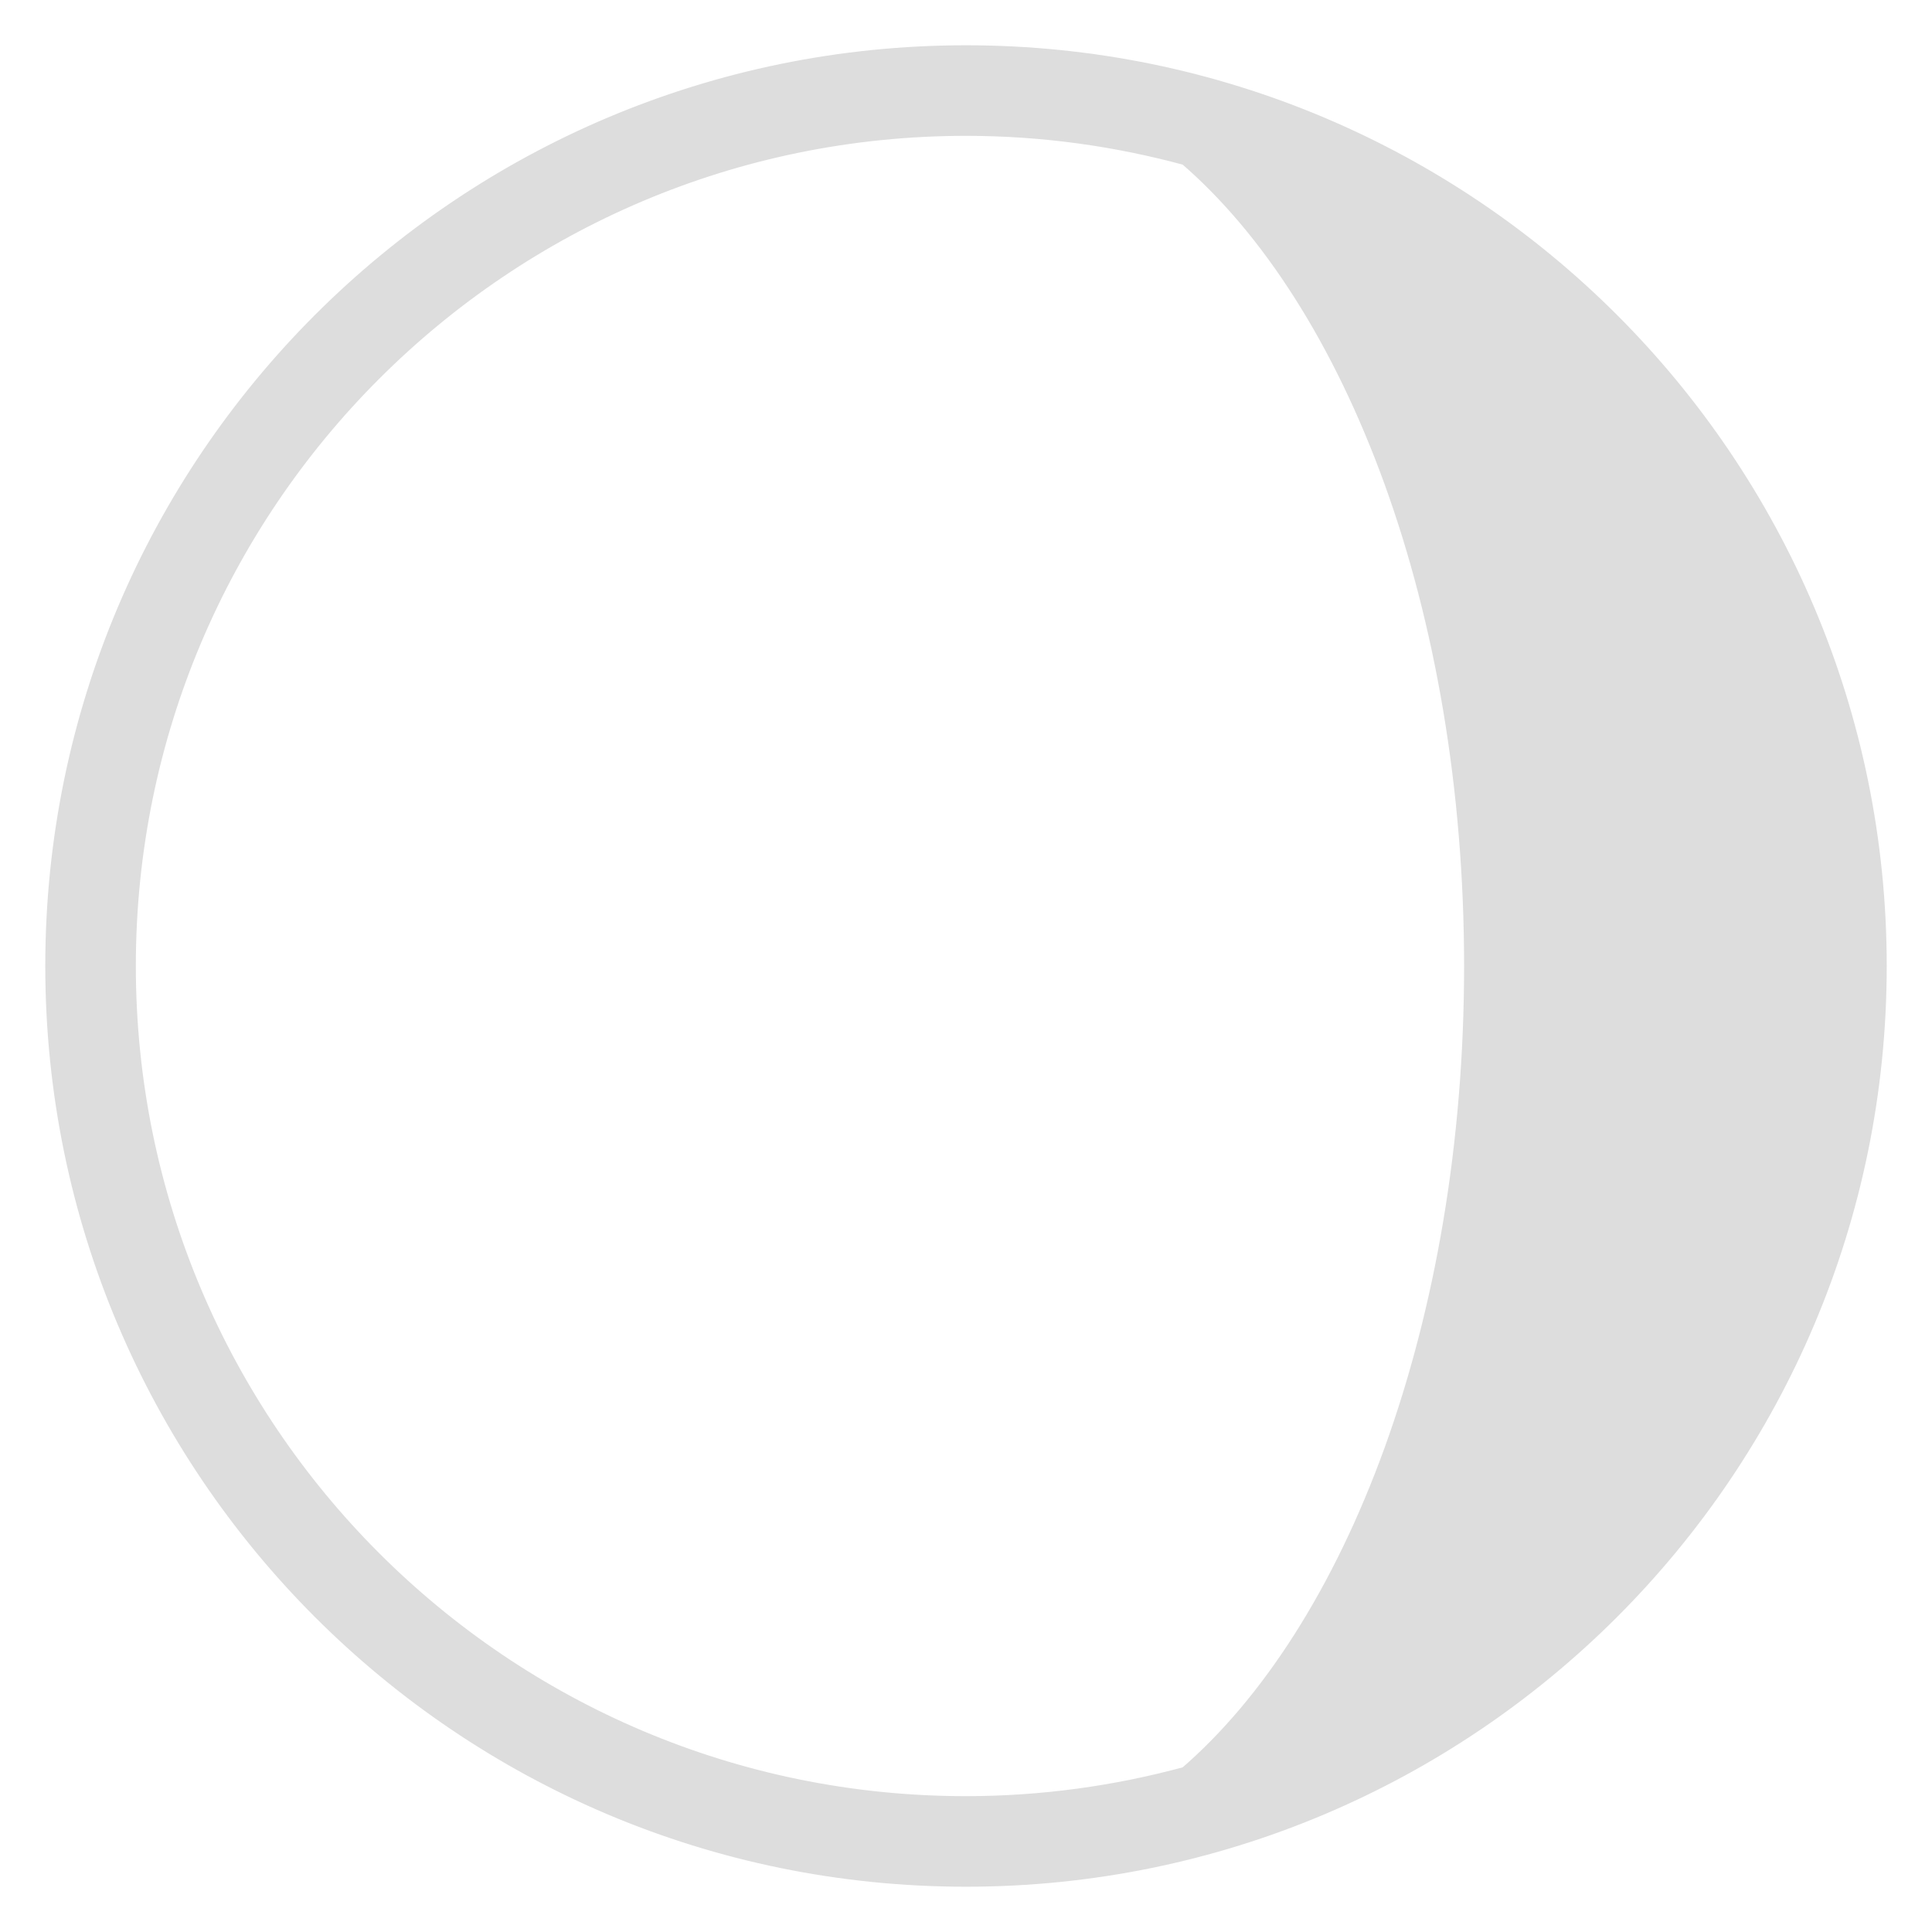
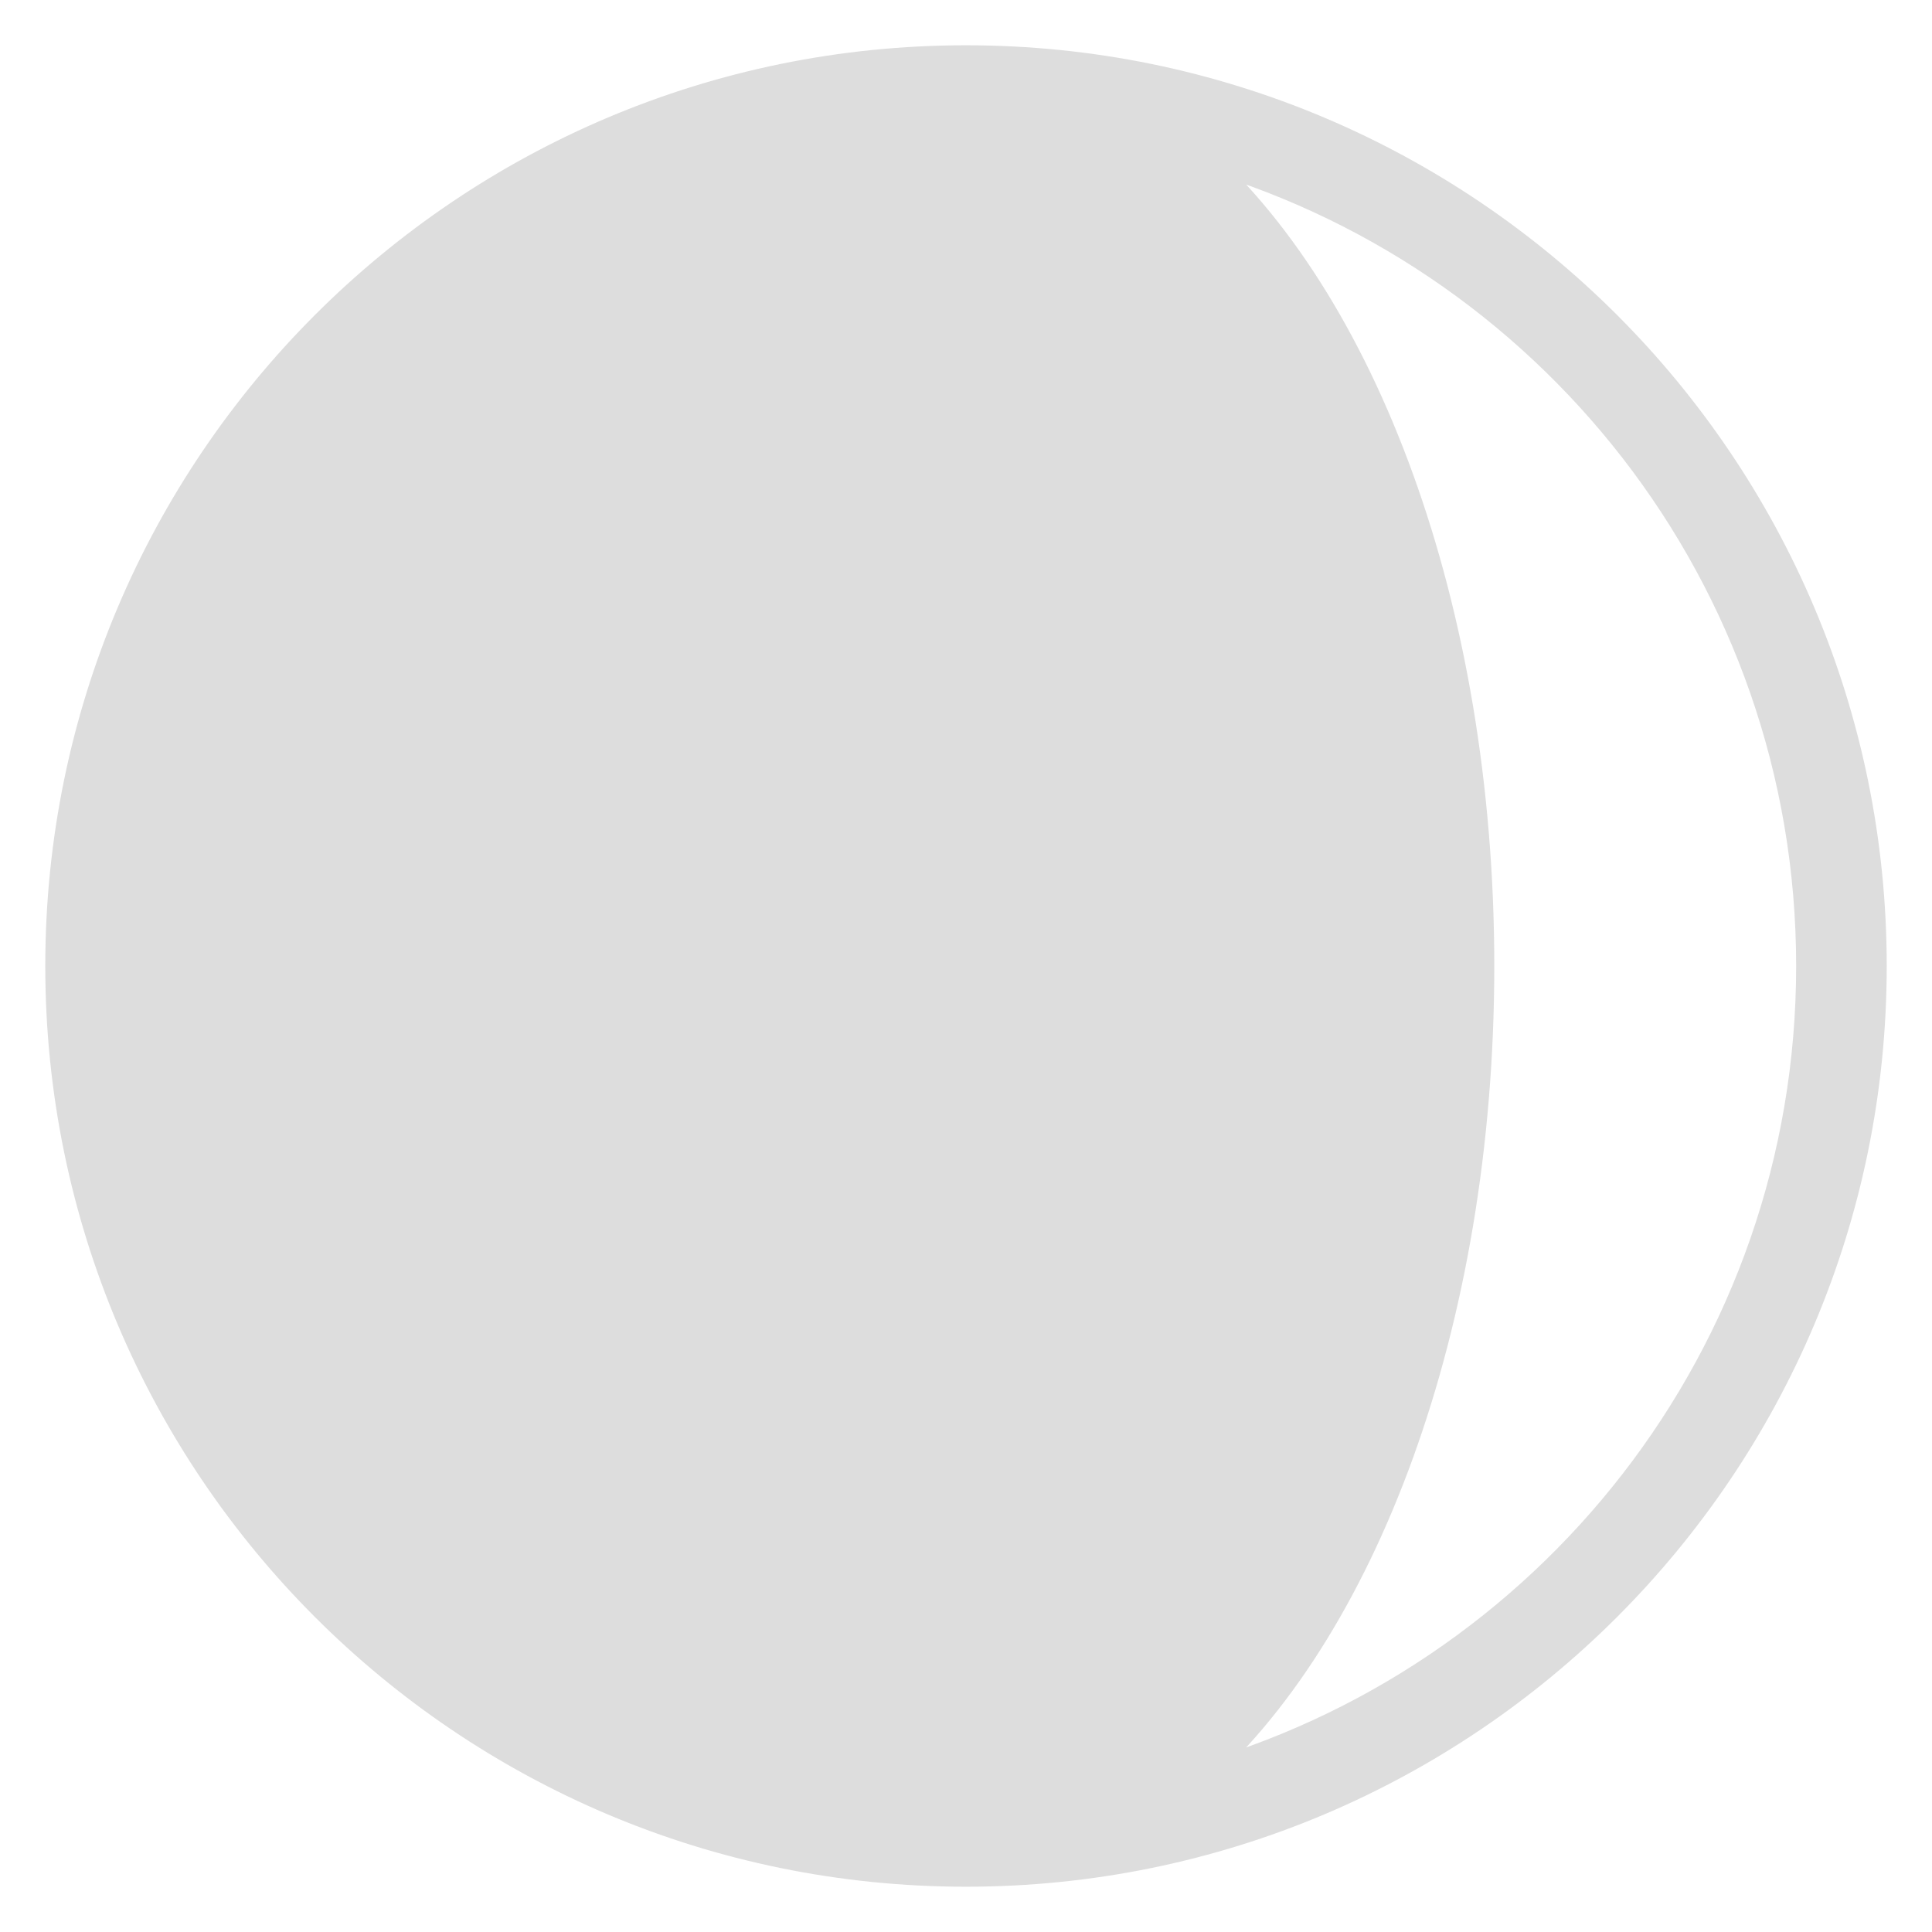
<svg xmlns="http://www.w3.org/2000/svg" width="800px" height="800px" viewBox="0 0 64 64" aria-hidden="true" role="img" class="iconify iconify--emojione-monotone" preserveAspectRatio="xMidYMid meet" fill="#dddddd" stroke="#dddddd">
  <g id="SVGRepo_bgCarrier" stroke-width="0" />
  <g id="SVGRepo_tracerCarrier" stroke-linecap="round" stroke-linejoin="round" />
  <g id="SVGRepo_iconCarrier">
-     <path d="M32.001 2h.003h-.005C15.431 2 2 15.432 2 32c0 16.568 13.431 30 29.999 30h.005h-.003C48.568 62 62 48.568 62 32C62 15.432 48.568 2 32.001 2zm-.002 58C16.537 60 4 47.463 4 32C4 16.536 16.537 4 31.999 4c2.569 0 5.056.353 7.42 1.001C45.091 9.863 49 20.125 49 32c0 11.875-3.909 22.136-9.581 26.998A28.029 28.029 0 0 1 31.999 60z" fill="#dddddd" />
+     <path d="M32 2C15.432 2 2 15.432 2 32s13.432 30 30 30s30-13.432 30-30S48.568 2 32 2zm7.417 56.999C45.089 54.138 49 43.876 49 32S45.089 9.862 39.417 5.001C51.28 8.252 60 19.104 60 32s-8.72 23.748-20.583 26.999z" fill="#dddddd" />
  </g>
</svg>
